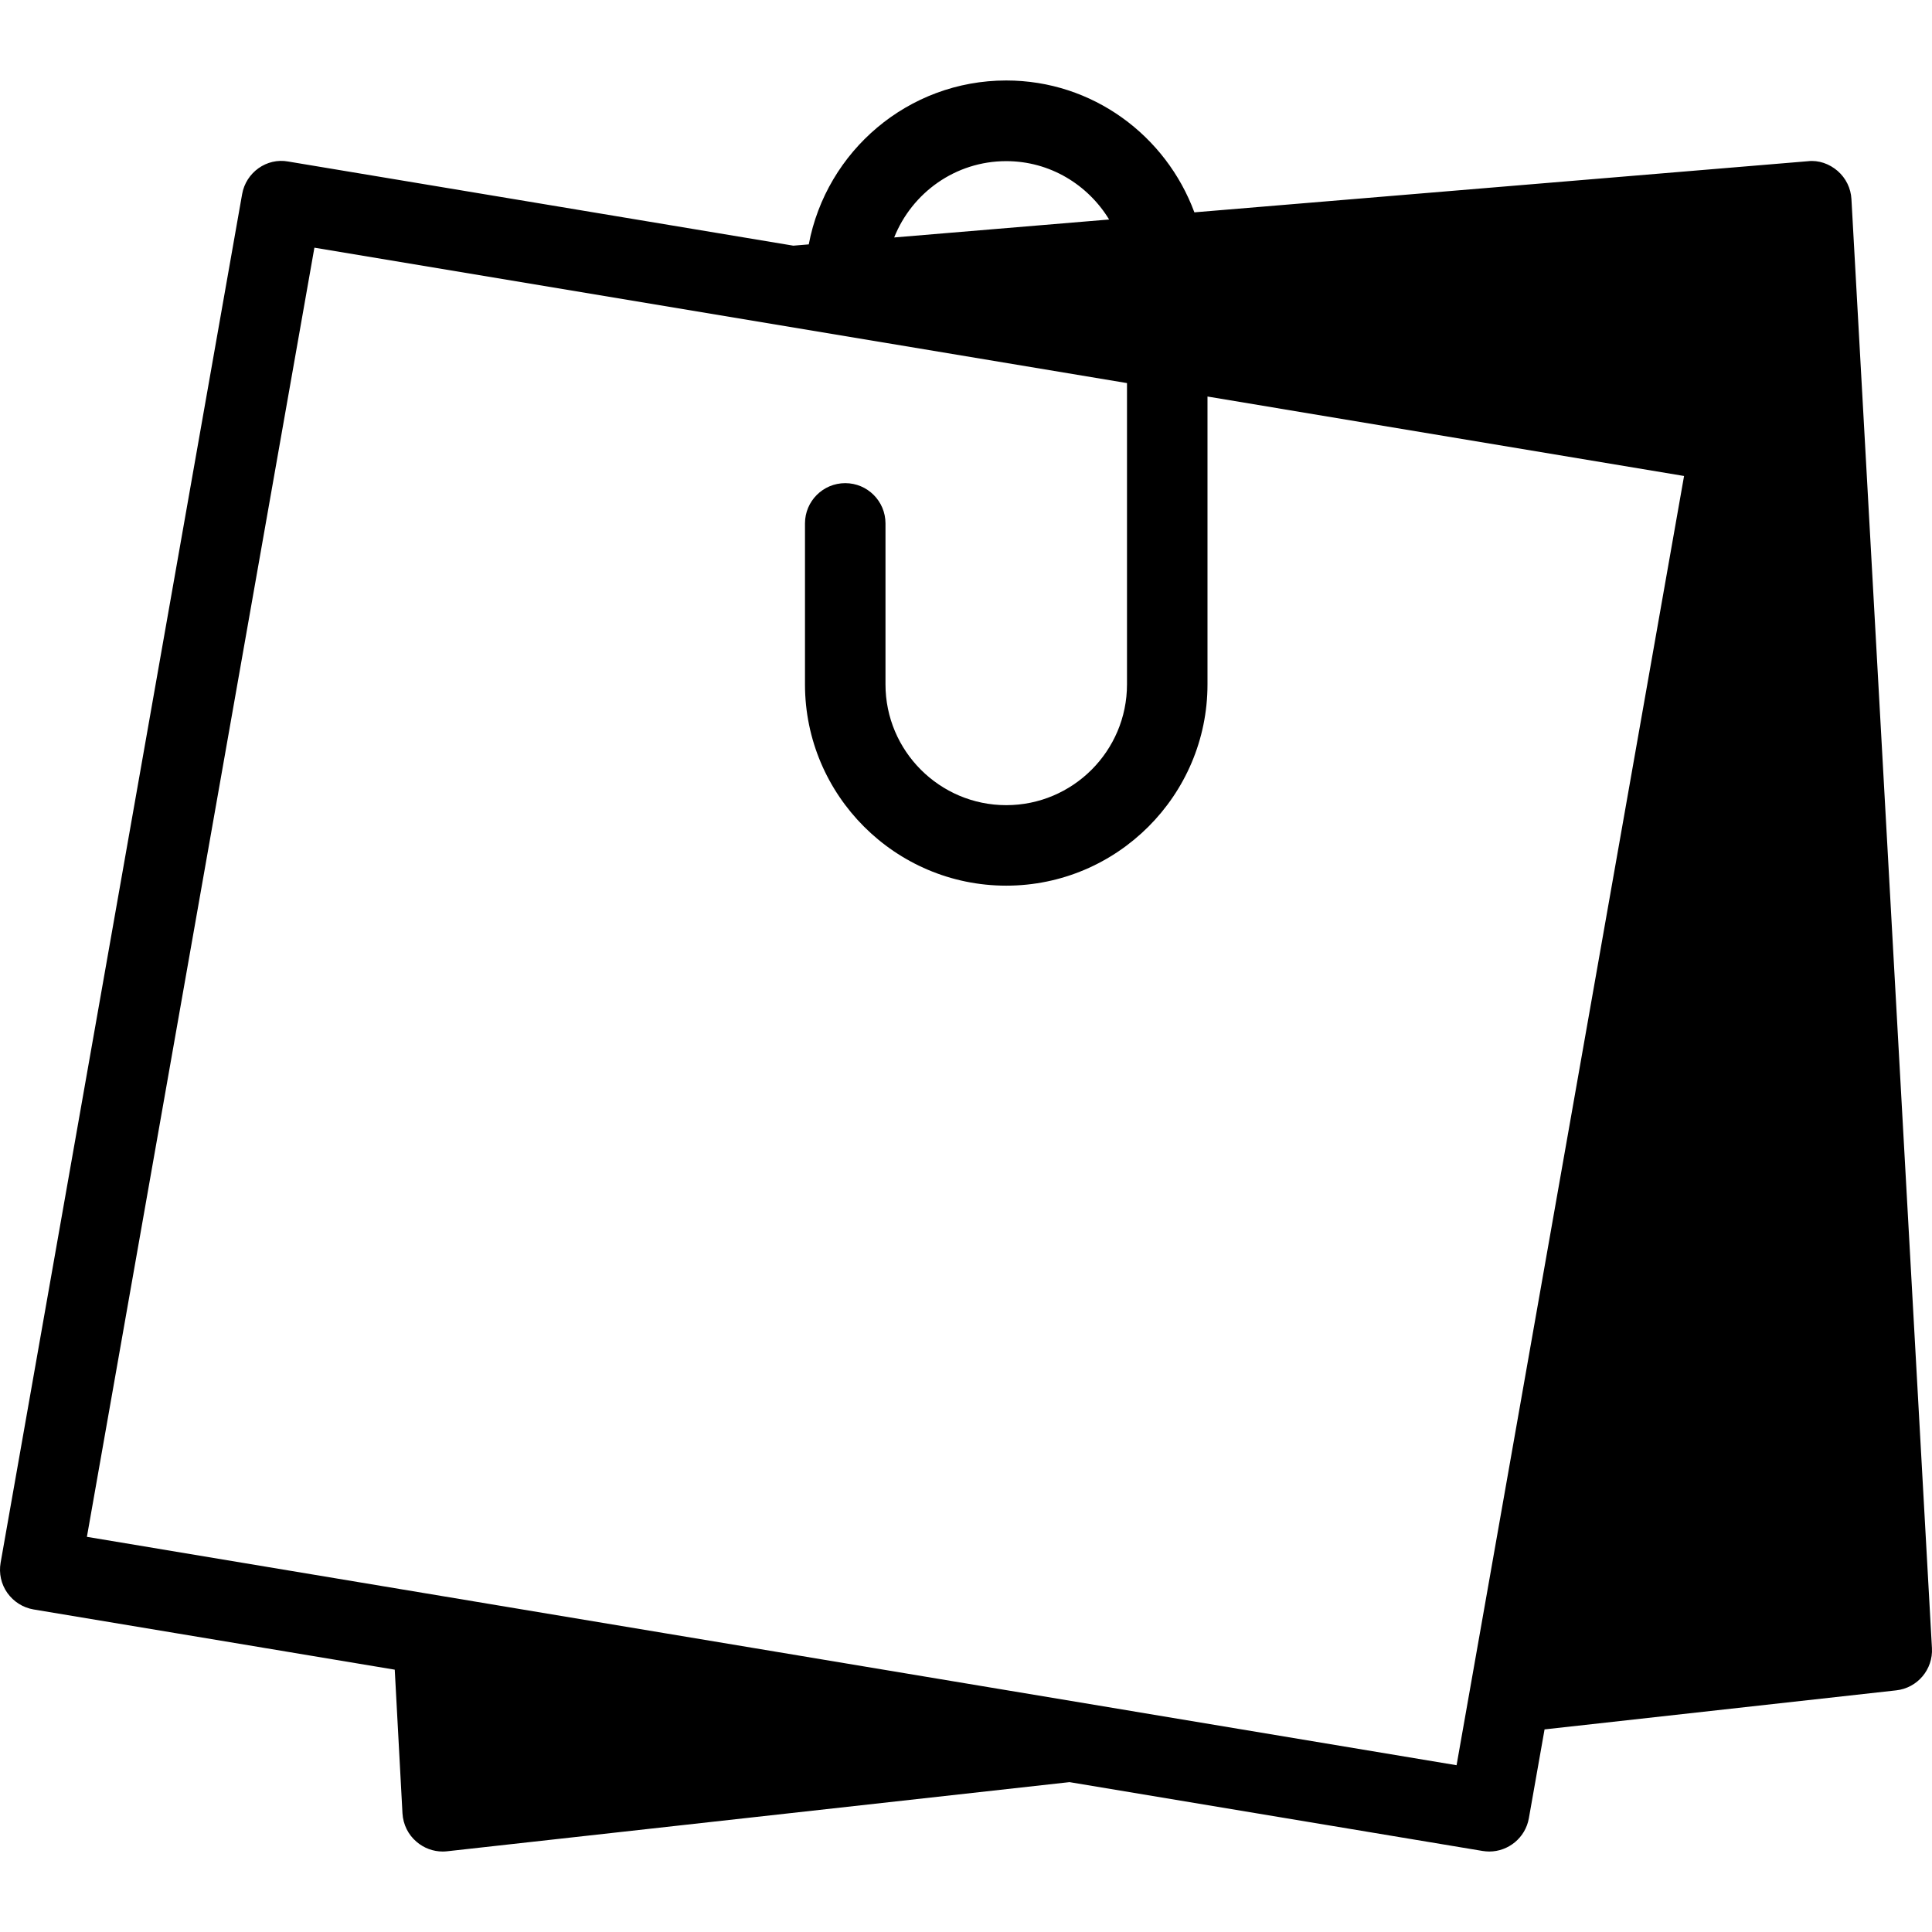
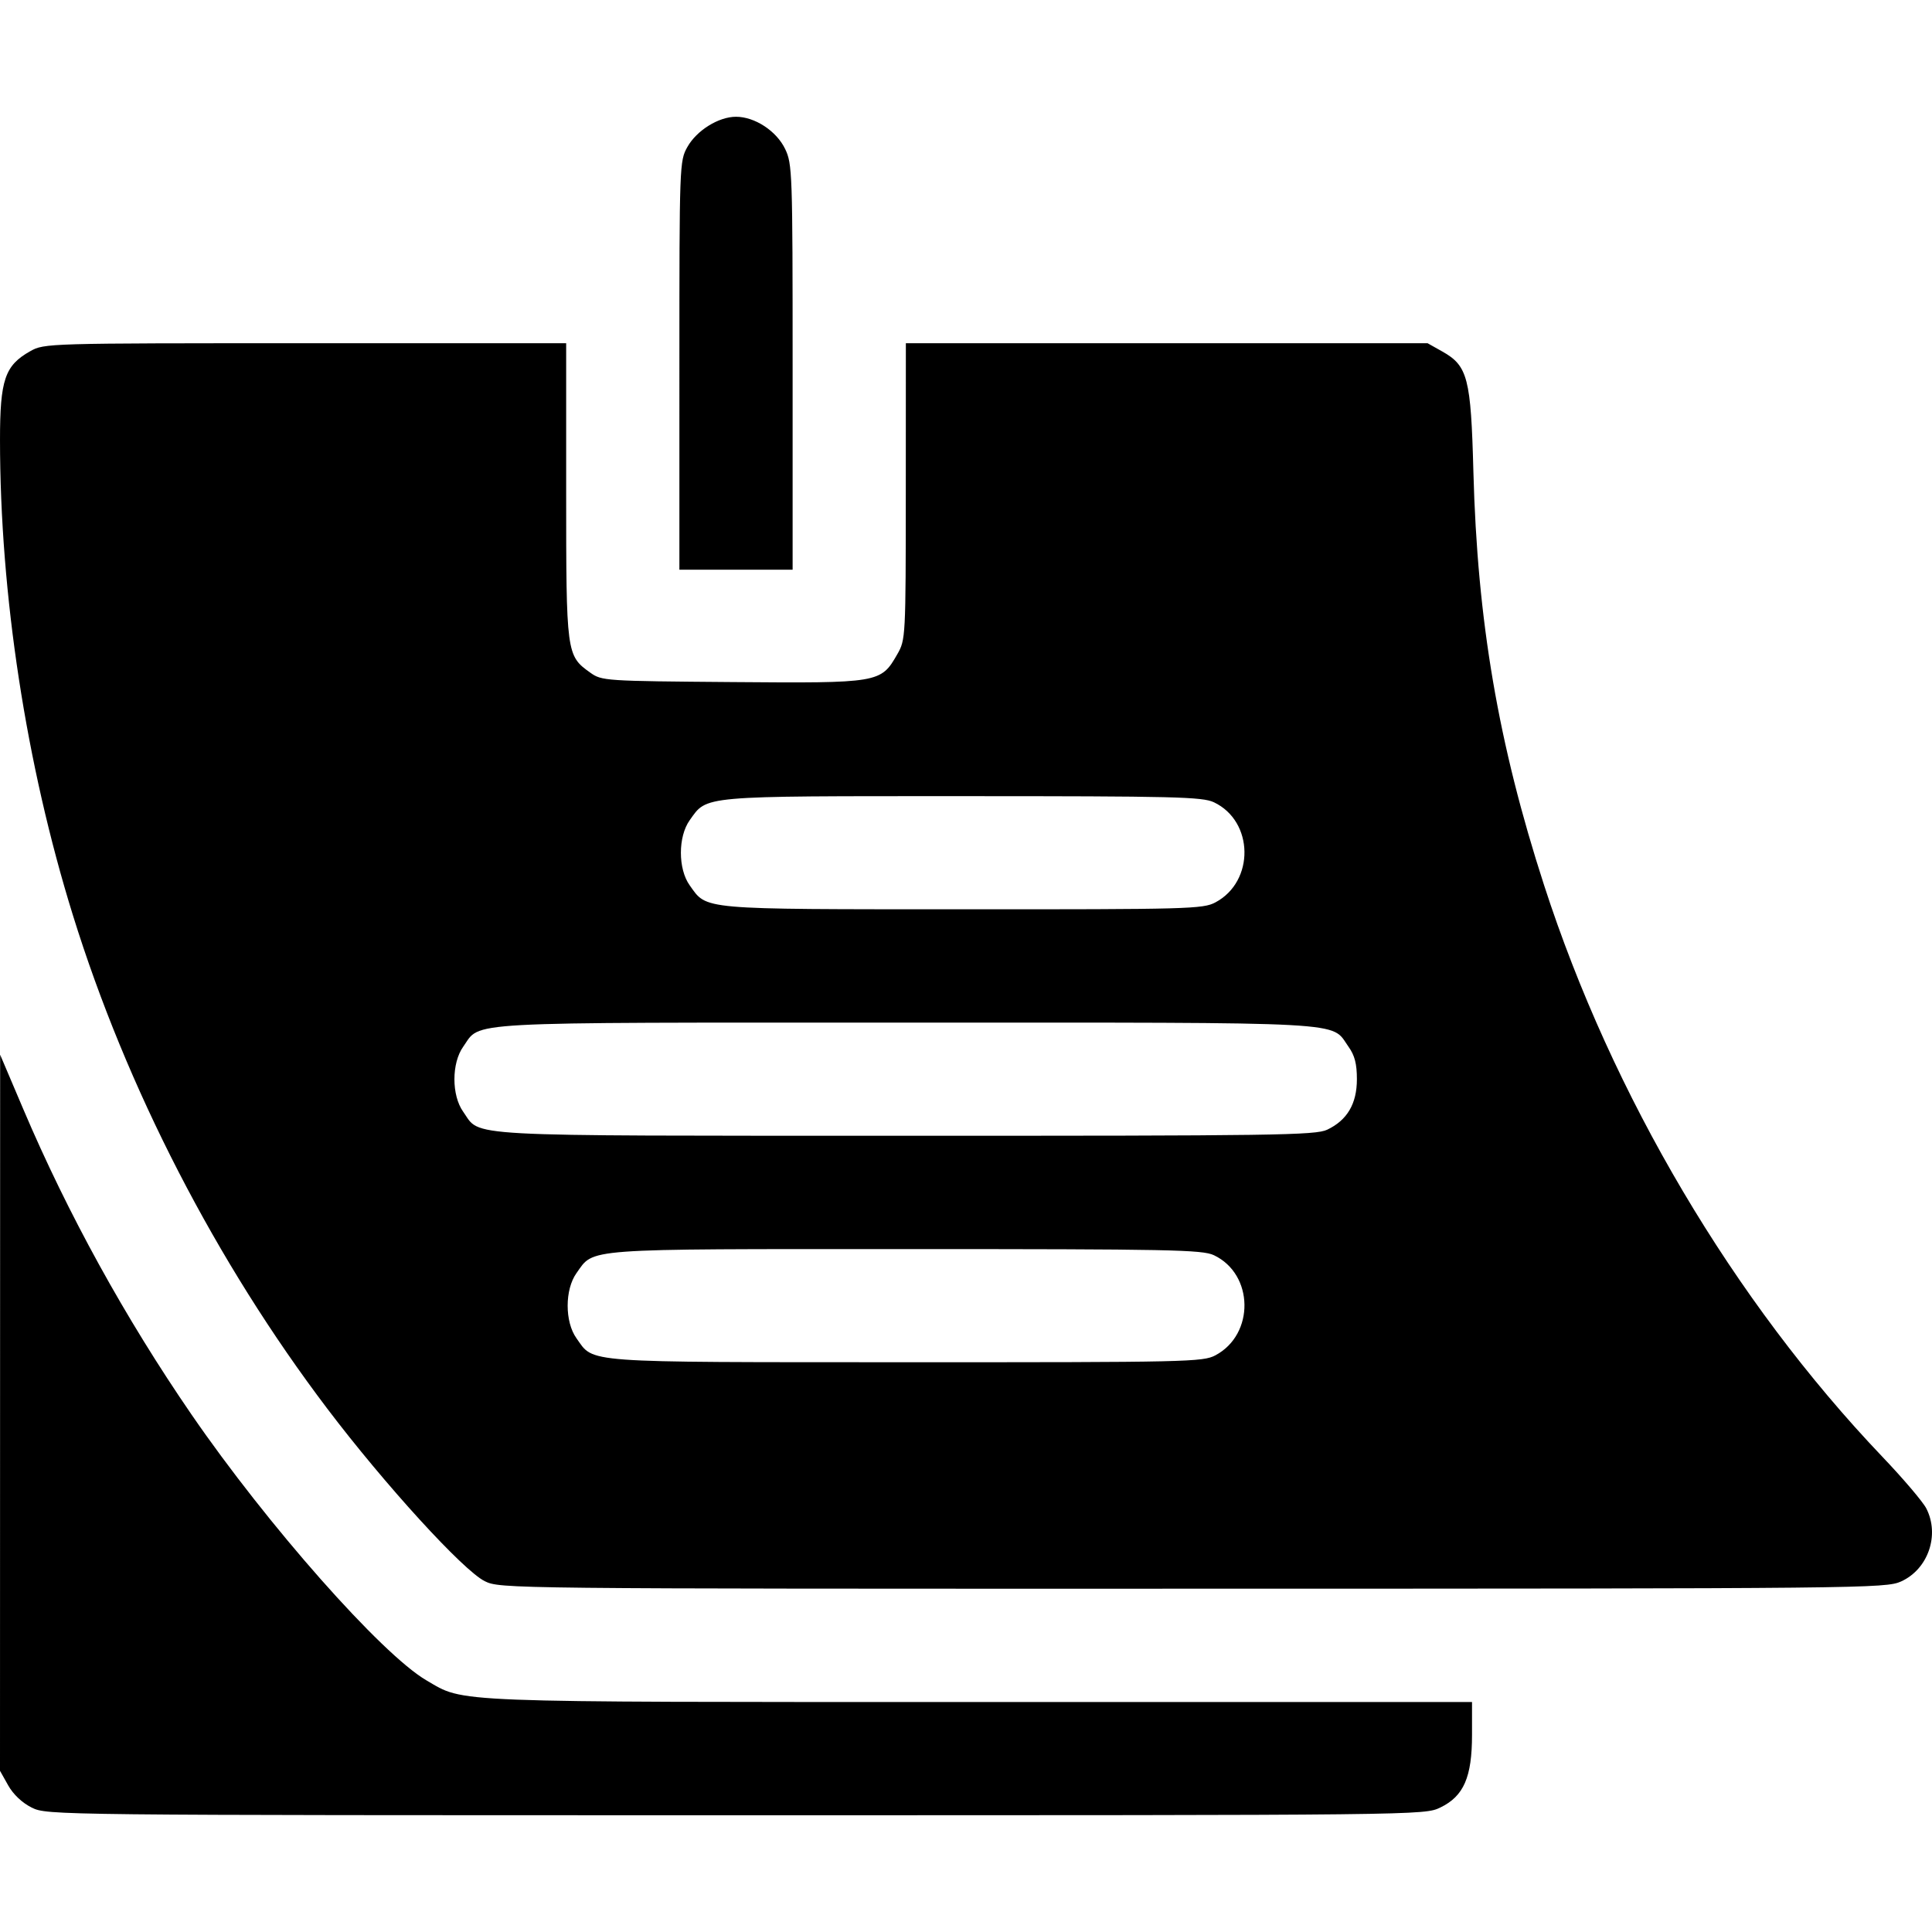
- <svg xmlns="http://www.w3.org/2000/svg" version="1.1" id="Capa_1" x="0px" y="0px" viewBox="0 0 511.986 511.986" style="enable-background:new 0 0 511.986 511.986;" xml:space="preserve">
-   <g>
-     <g>
-       <path d="M511.969,436.75L490.636,52.772c-0.149-2.88-1.472-5.568-3.648-7.467c-2.176-1.877-5.035-2.923-7.893-2.581    L316.513,56.271c-7.531-20.331-26.944-34.944-49.856-34.944c-26.027,0-47.68,18.752-52.331,43.435l-4.096,0.341L76.406,42.809    c-5.739-1.067-11.243,2.901-12.245,8.661l-64,362.667c-0.491,2.795,0.149,5.696,1.792,8c1.643,2.304,4.139,3.904,6.955,4.373    l95.701,15.957l2.048,38.08c0.171,2.944,1.515,5.675,3.755,7.552c1.941,1.664,4.395,2.56,6.891,2.56    c0.405,0,0.789-0.021,1.173-0.064l164.949-18.325l109.461,18.24c0.597,0.085,1.173,0.149,1.771,0.149    c5.077,0,9.579-3.648,10.496-8.811l4.16-23.552l93.184-10.347C508.129,447.332,512.289,442.404,511.969,436.75z M266.657,42.703    c11.584,0,21.653,6.251,27.264,15.467l-56.96,4.757C241.676,51.108,253.174,42.703,266.657,42.703z M392.161,432.868    l-6.165,34.923L23.03,407.268L83.318,65.636l215.339,35.883v79.851c0,17.643-14.357,32-32,32c-17.643,0-32-14.357-32-32v-42.667    c0-5.888-4.779-10.667-10.667-10.667s-10.667,4.779-10.667,10.667v42.667c0,29.397,23.936,53.333,53.333,53.333    s53.333-23.936,53.333-53.333v-76.288l126.293,21.056L392.161,432.868z" />
-     </g>
-   </g>
-   <g>
+ <svg xmlns="http://www.w3.org/2000/svg" version="1.1" id="Capa_1" x="0px" y="0px" viewBox="0 0 512 512" style="enable-background:new 0 0 512 512;" xml:space="preserve">
+   <defs id="defs41" />
+   <g id="g8">
</g>
-   <g>
+   <g id="g10">
</g>
-   <g>
+   <g id="g12">
</g>
-   <g>
+   <g id="g14">
</g>
-   <g>
+   <g id="g16">
</g>
-   <g>
+   <g id="g18">
</g>
-   <g>
+   <g id="g20">
</g>
-   <g>
+   <g id="g22">
</g>
-   <g>
+   <g id="g24">
</g>
-   <g>
+   <g id="g26">
</g>
-   <g>
+   <g id="g28">
</g>
-   <g>
+   <g id="g30">
</g>
-   <g>
+   <g id="g32">
</g>
-   <g>
+   <g id="g34">
</g>
-   <g>
+   <g id="g36">
</g>
+   <path style="fill:#000000;stroke-width:1" d="m 8.426,479.038 c -2.538,-1.256 -4.898,-3.479 -6.252,-5.887 L -1.0925194e-5,469.283 0.018,374.395 l 0.018,-94.888 6.168,14.504 c 11.762,27.661 26.98,55.282 44.533,80.833 20.14,29.317 50.407,63.562 62.293,70.482 10.227,5.954 4.369,5.725 146.748,5.725 h 130.323 v 8.687 c 0,11.23 -2.19,16.265 -8.378,19.261 -4.25,2.058 -4.525,2.061 -186.738,2.06 C 13.982,481.057 12.47,481.04 8.426,479.038 Z M 128.457,419.023 C 122.746,416.196 101.976,393.436 86.703,373.269 57.252,334.381 33.556,288.401 19.306,242.497 6.912,202.568 0.01,157.553 0.002,116.601 -5.8092519e-4,100.637 1.287,96.853 8.006,93.076 c 3.738,-2.101 4.34,-2.118 72.901,-2.118 h 69.132 v 39.109 c 0,43.227 0.06,43.679 6.375,48.183 3.07,2.19 3.758,2.236 37.636,2.505 39.026,0.31 39.369,0.252 43.745,-7.38 2.207,-3.85 2.234,-4.373 2.251,-43.157 l 0.016,-39.26 h 69.132 69.132 l 3.887,2.185 c 6.76,3.8 7.598,7.029 8.25,31.824 1.044,39.641 6.592,72.115 18.721,109.576 18.073,55.819 50.243,110.173 89.698,151.552 5.476,5.743 10.697,11.882 11.603,13.643 3.621,7.039 0.499,16.106 -6.664,19.358 -4.072,1.849 -9.475,1.904 -187.74,1.925 -182.092,0.021 -183.579,0.005 -187.624,-1.997 z M 322.098,359.173 c 10.446,-5.559 10.208,-21.497 -0.397,-26.529 -3.066,-1.455 -11.544,-1.624 -81.639,-1.624 -86.483,0 -82.539,-0.288 -87.292,6.375 -3.107,4.356 -3.113,12.893 -0.012,17.241 4.744,6.65 0.545,6.344 87.32,6.369 74.58,0.022 78.711,-0.071 82.021,-1.832 z m 29.611,-59.785 c 5.315,-2.522 7.883,-6.881 7.883,-13.38 0,-4.089 -0.573,-6.304 -2.231,-8.629 -4.829,-6.77 2.438,-6.375 -117.3,-6.375 -119.738,0 -112.471,-0.395 -117.3,6.375 -3.107,4.356 -3.113,12.893 -0.012,17.241 4.816,6.751 -2.673,6.344 117.161,6.369 97.951,0.021 108.706,-0.133 111.798,-1.601 z M 322.098,239.142 c 10.446,-5.559 10.208,-21.497 -0.397,-26.529 -3.045,-1.445 -10.384,-1.624 -66.636,-1.624 -69.87,0 -67.598,-0.2 -72.288,6.375 -3.107,4.356 -3.113,12.893 -0.012,17.241 4.684,6.567 2.15,6.344 72.316,6.369 59.97,0.021 63.727,-0.081 67.017,-1.832 z M 180.046,96.846 c 0,-53.279 0.033,-54.187 2.118,-57.897 2.47,-4.395 8.282,-8.006 12.885,-8.006 4.971,0 10.701,3.747 13.003,8.502 1.924,3.975 2.001,6.176 2.001,57.831 v 53.698 h -15.004 -15.004 z" id="path923" />
</svg>
